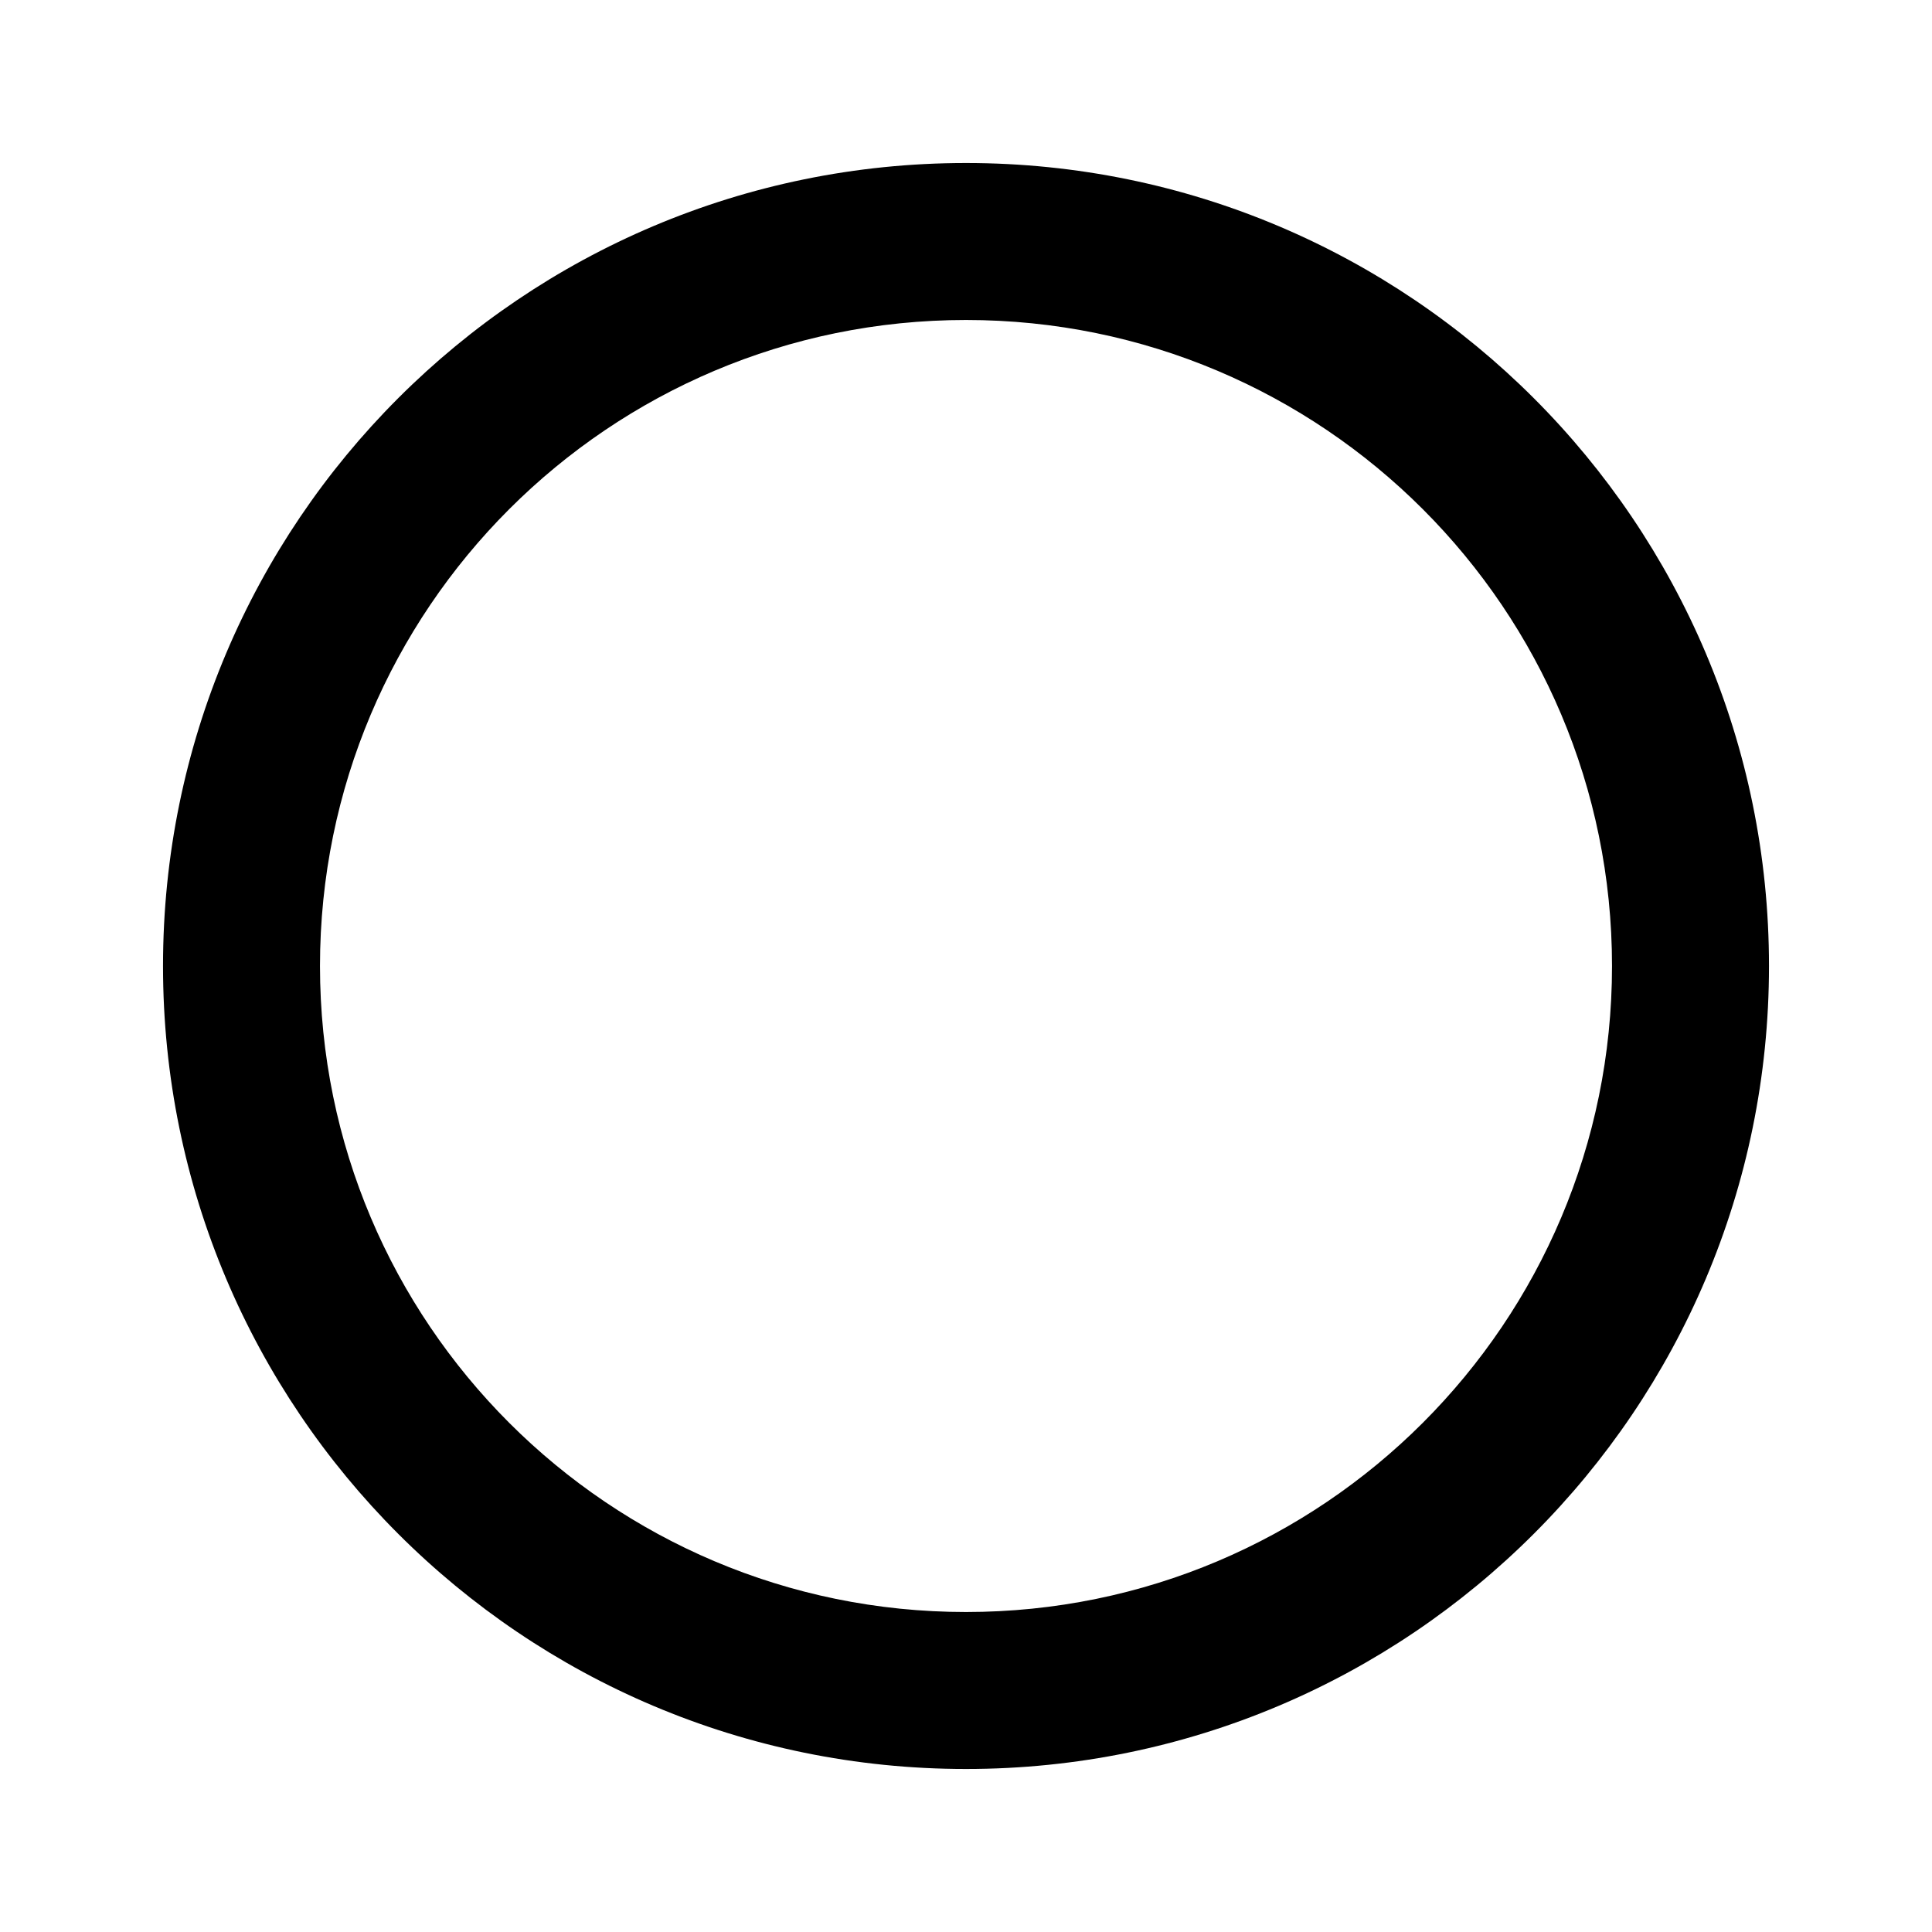
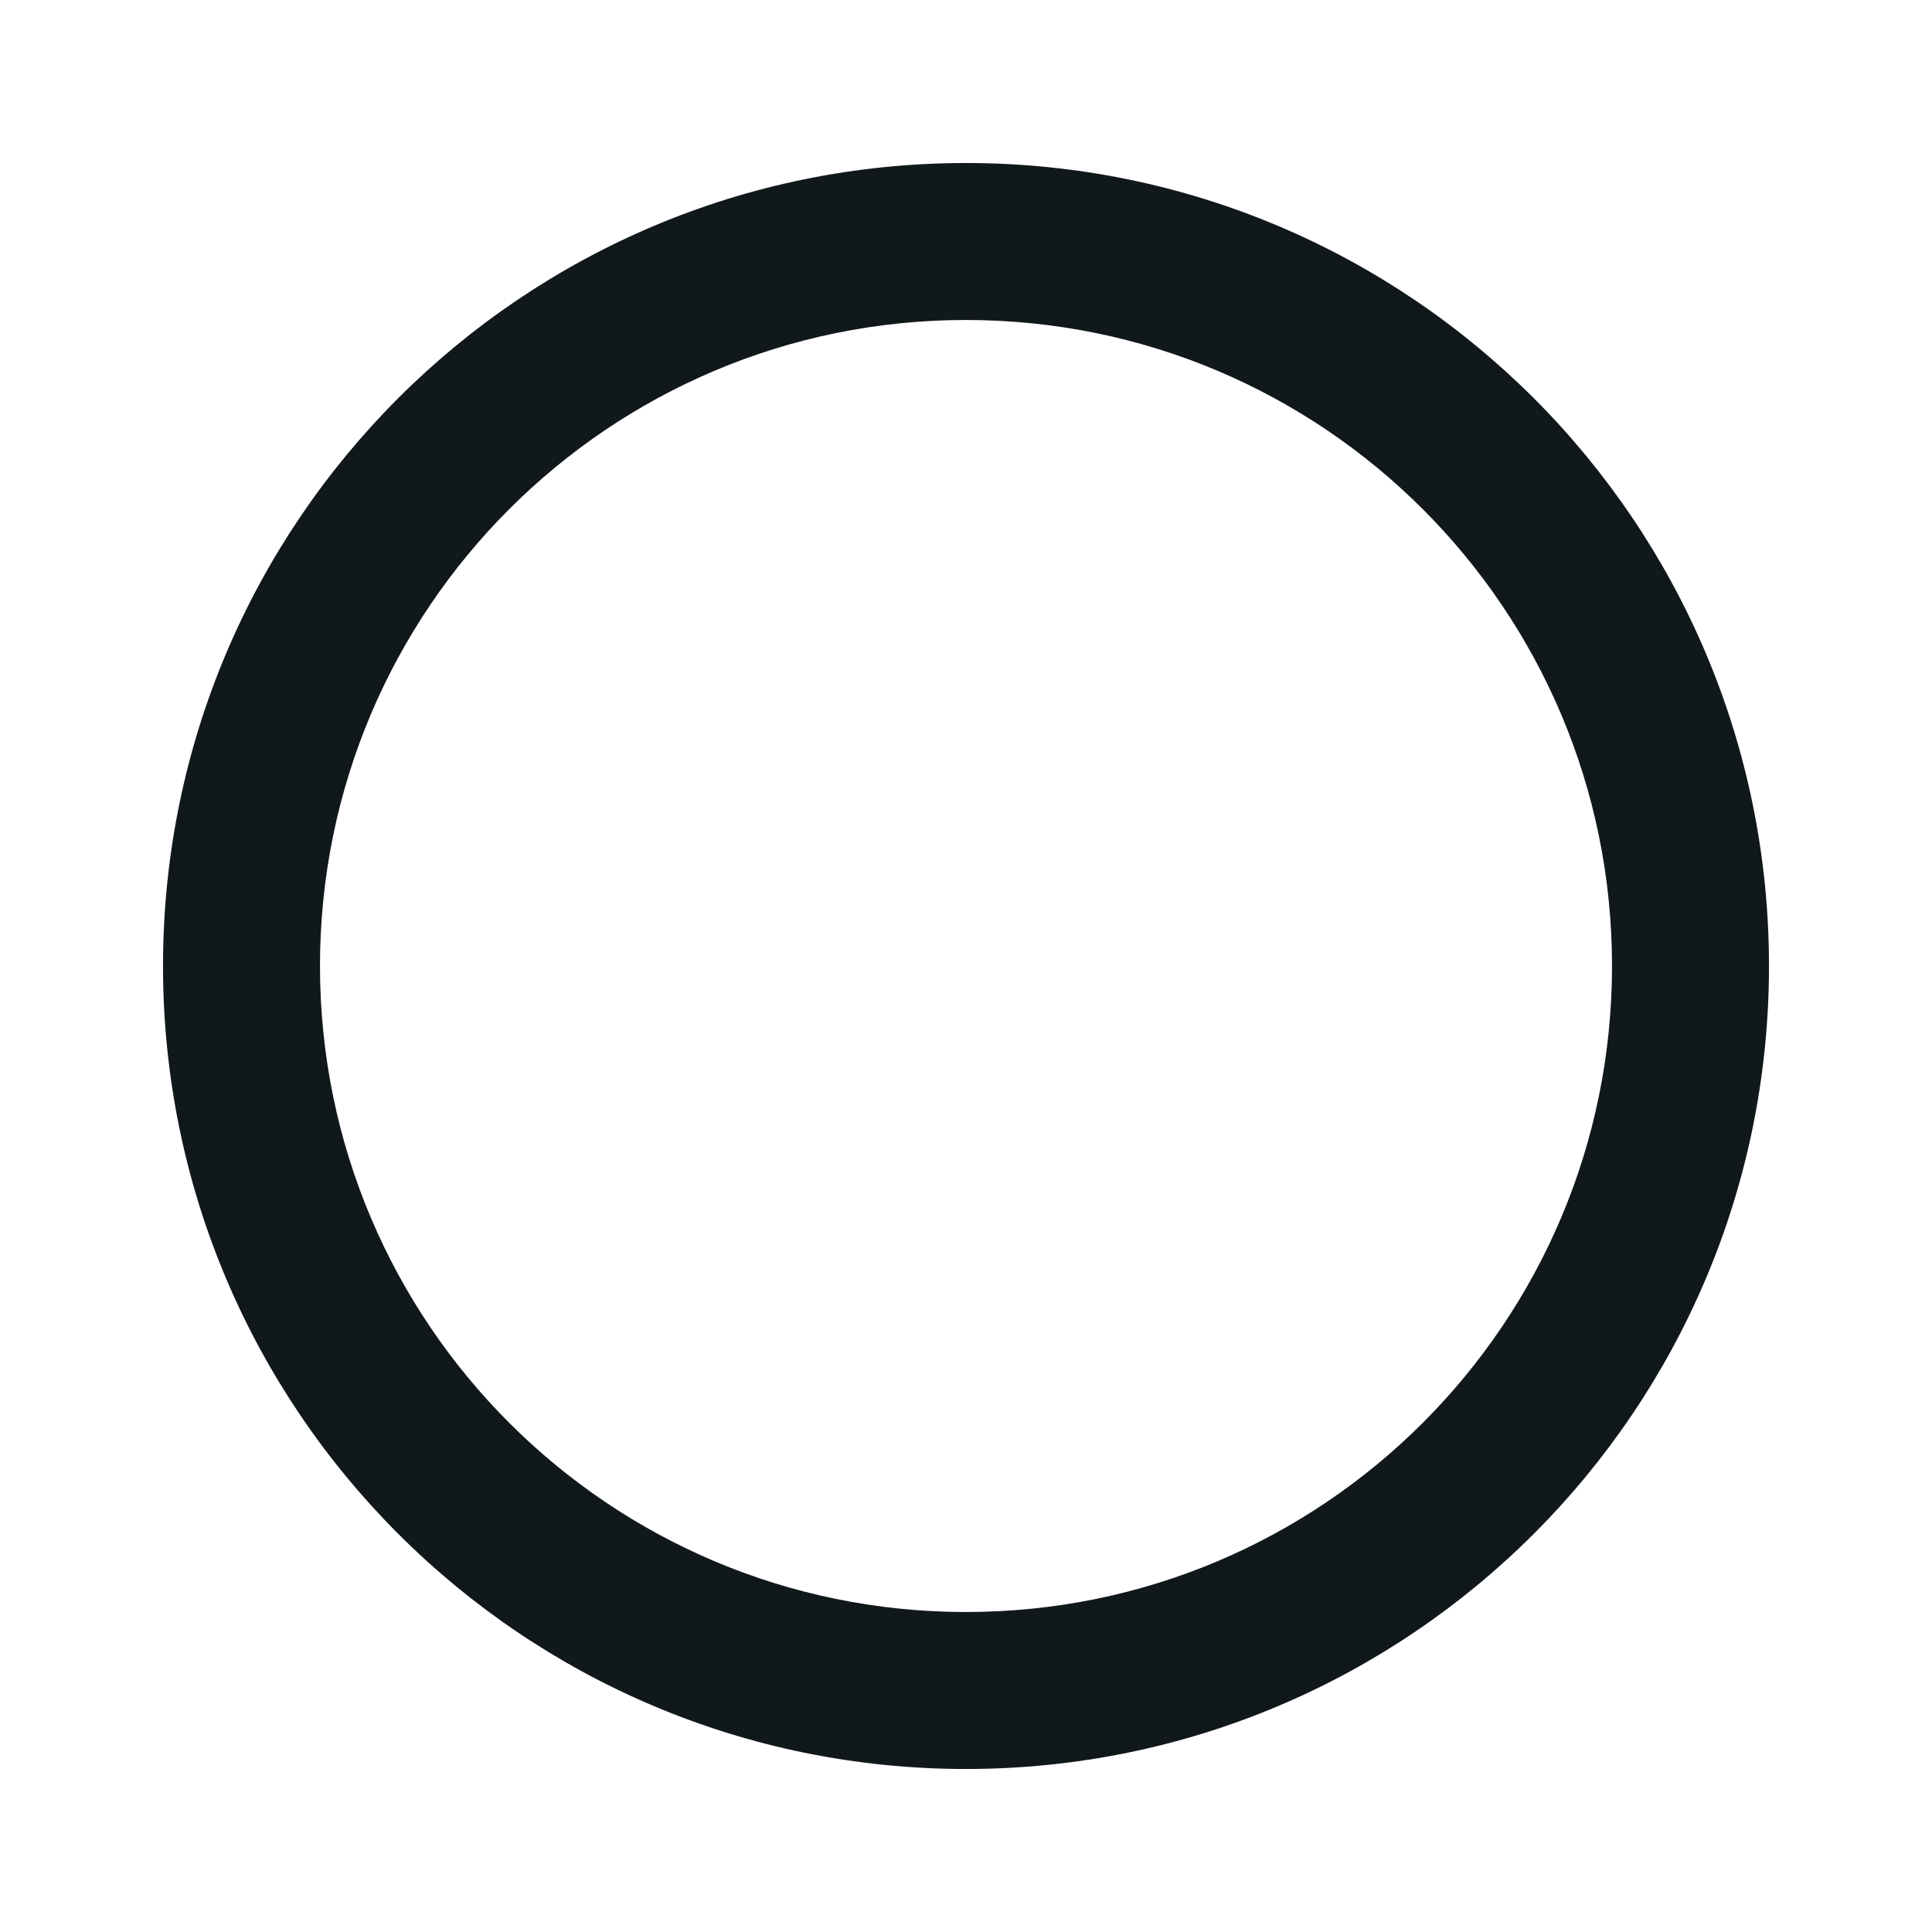
- <svg xmlns="http://www.w3.org/2000/svg" width="16" height="16" viewBox="0 0 16 16">
-   <path fill-rule="evenodd" clip-rule="evenodd" d="M8 1.35C4.327 1.35 1.35 4.327 1.35 8C1.35 11.673 4.327 14.65 8 14.65C11.673 14.65 14.65 11.673 14.65 8C14.65 4.327 11.673 1.35 8 1.35ZM2.65 8C2.65 5.045 5.045 2.65 8 2.65C10.955 2.65 13.35 5.045 13.35 8C13.35 10.955 10.955 13.35 8 13.35C5.045 13.35 2.65 10.955 2.65 8Z" />
+ <svg xmlns="http://www.w3.org/2000/svg" width="16" height="16" viewBox="0 0 16 16" fill="none">
+   <path fill-rule="evenodd" clip-rule="evenodd" d="M8 1.35C4.327 1.35 1.35 4.327 1.35 8C1.35 11.673 4.327 14.65 8 14.65C11.673 14.65 14.65 11.673 14.65 8C14.65 4.327 11.673 1.35 8 1.35ZM2.65 8C2.65 5.045 5.045 2.65 8 2.65C10.955 2.65 13.35 5.045 13.35 8C13.35 10.955 10.955 13.35 8 13.35C5.045 13.35 2.65 10.955 2.65 8Z" fill="#11181C" />
</svg>
